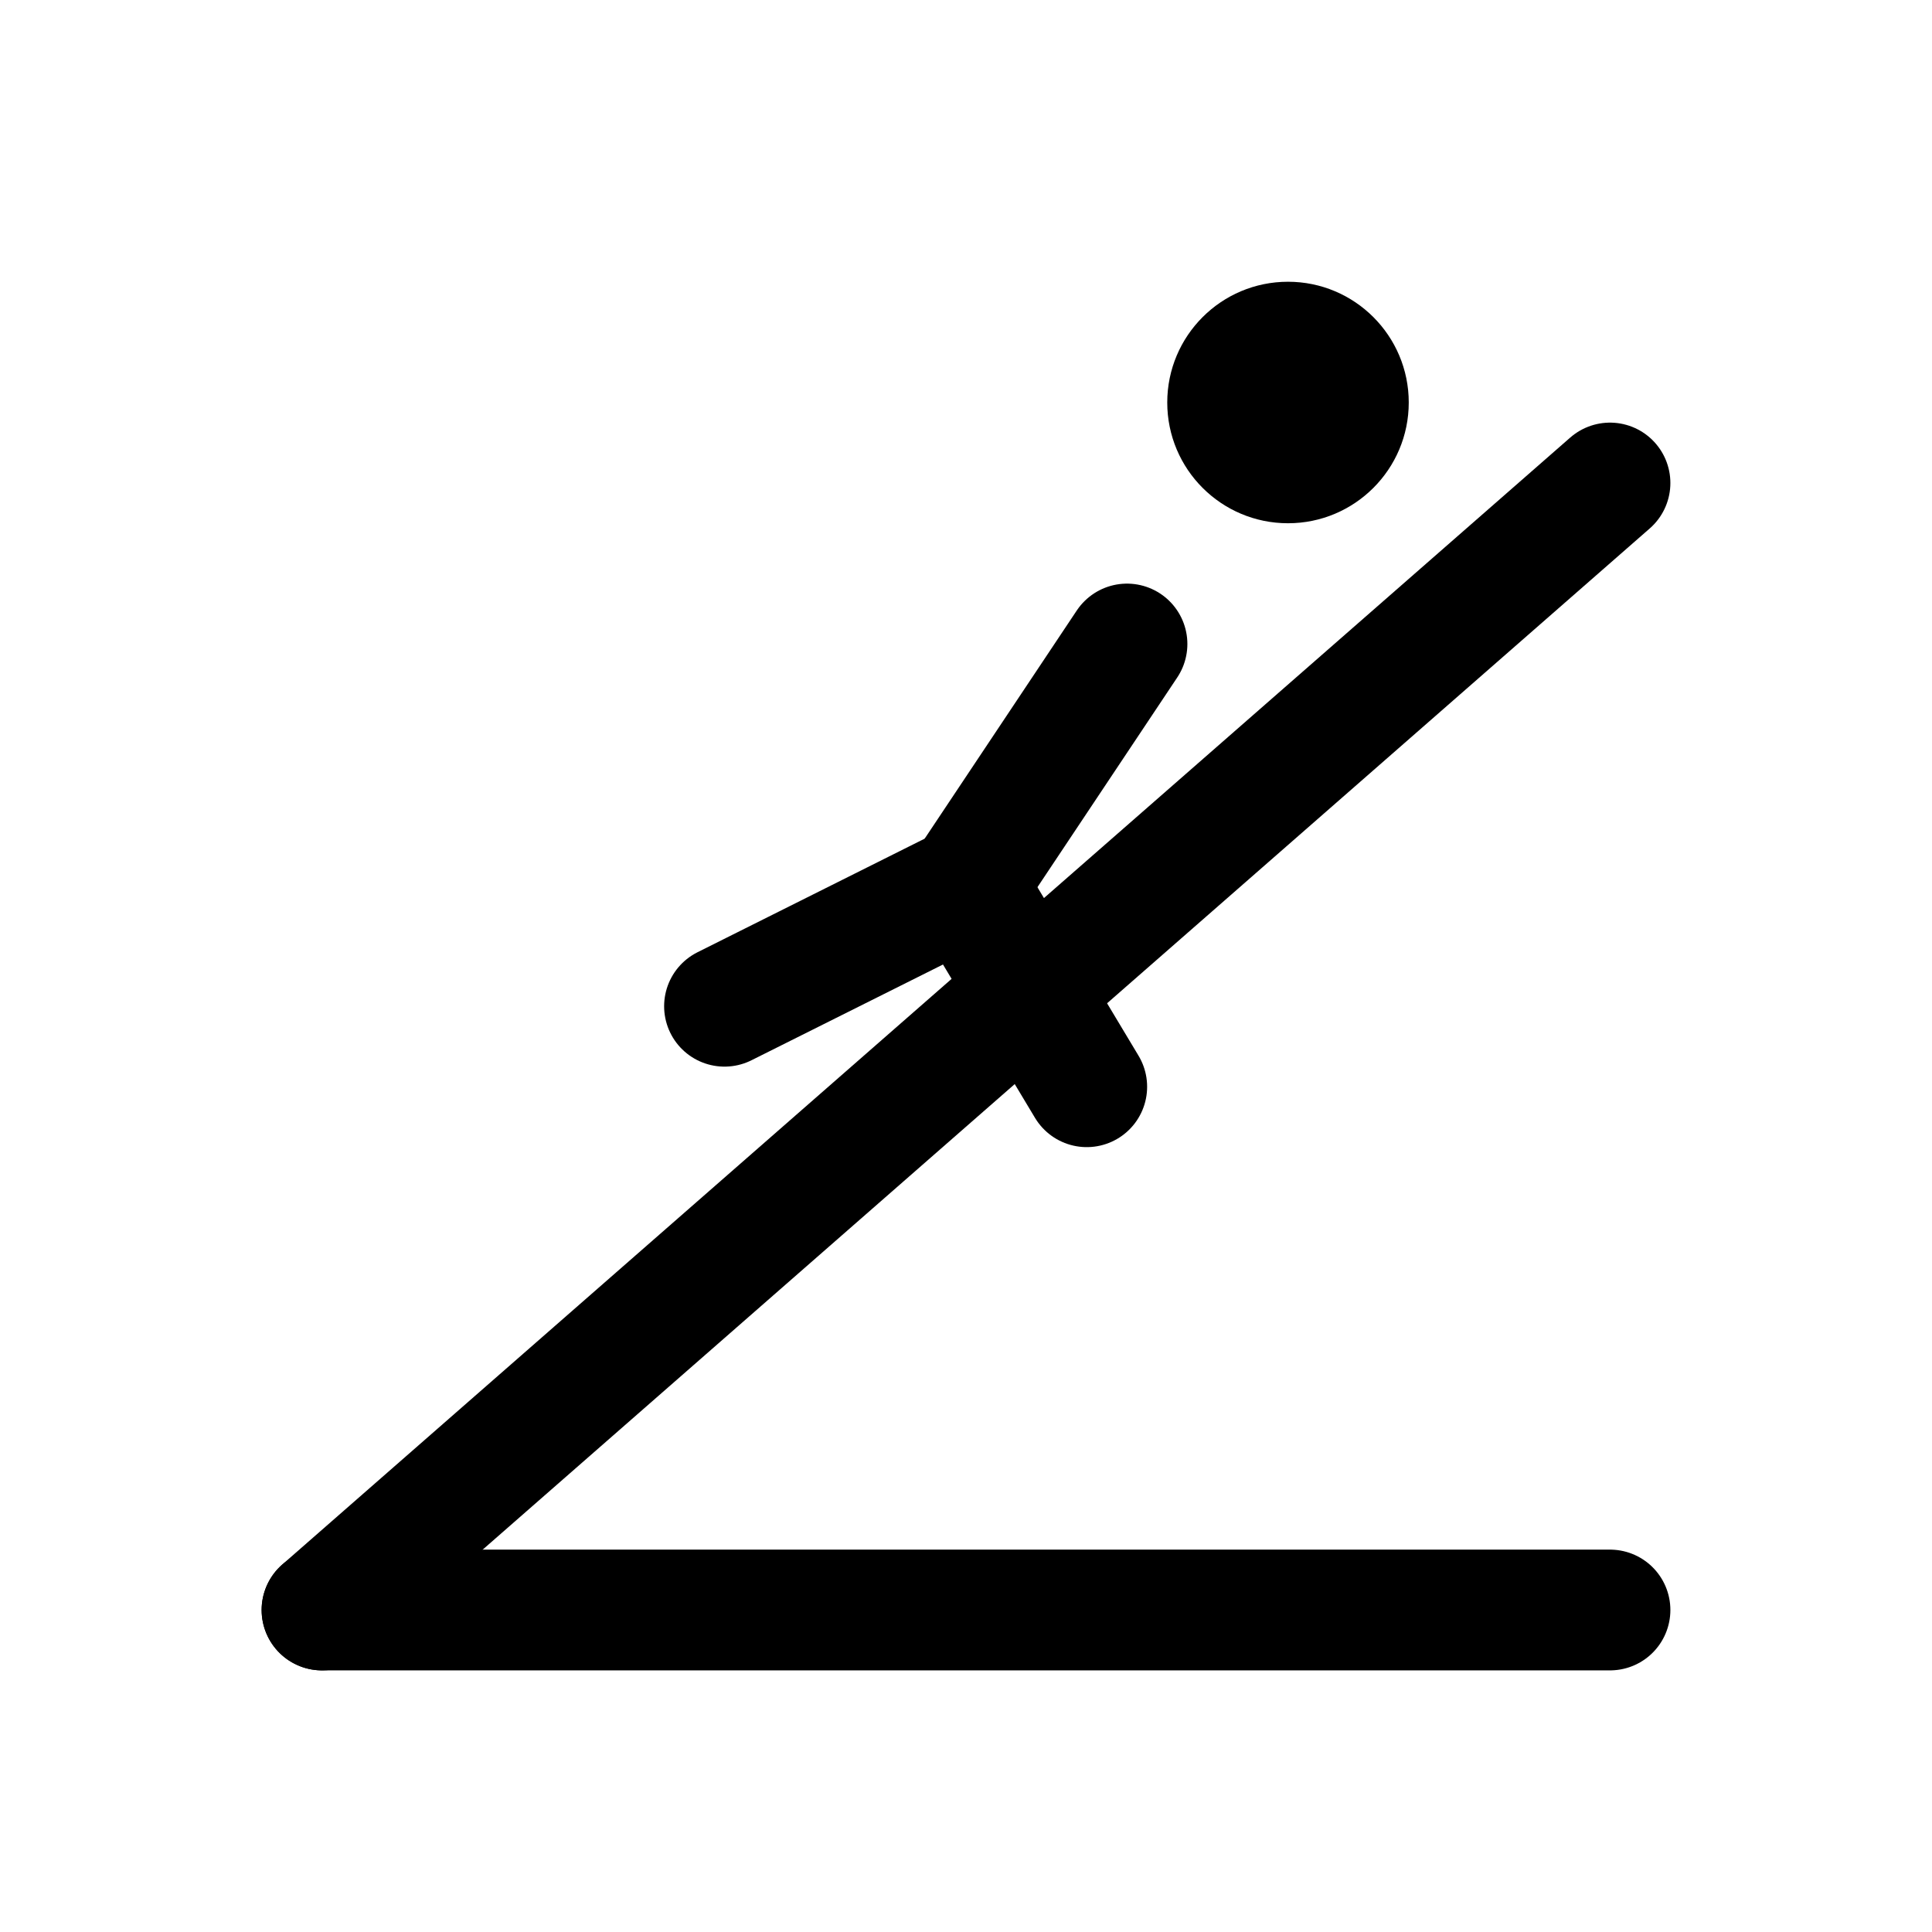
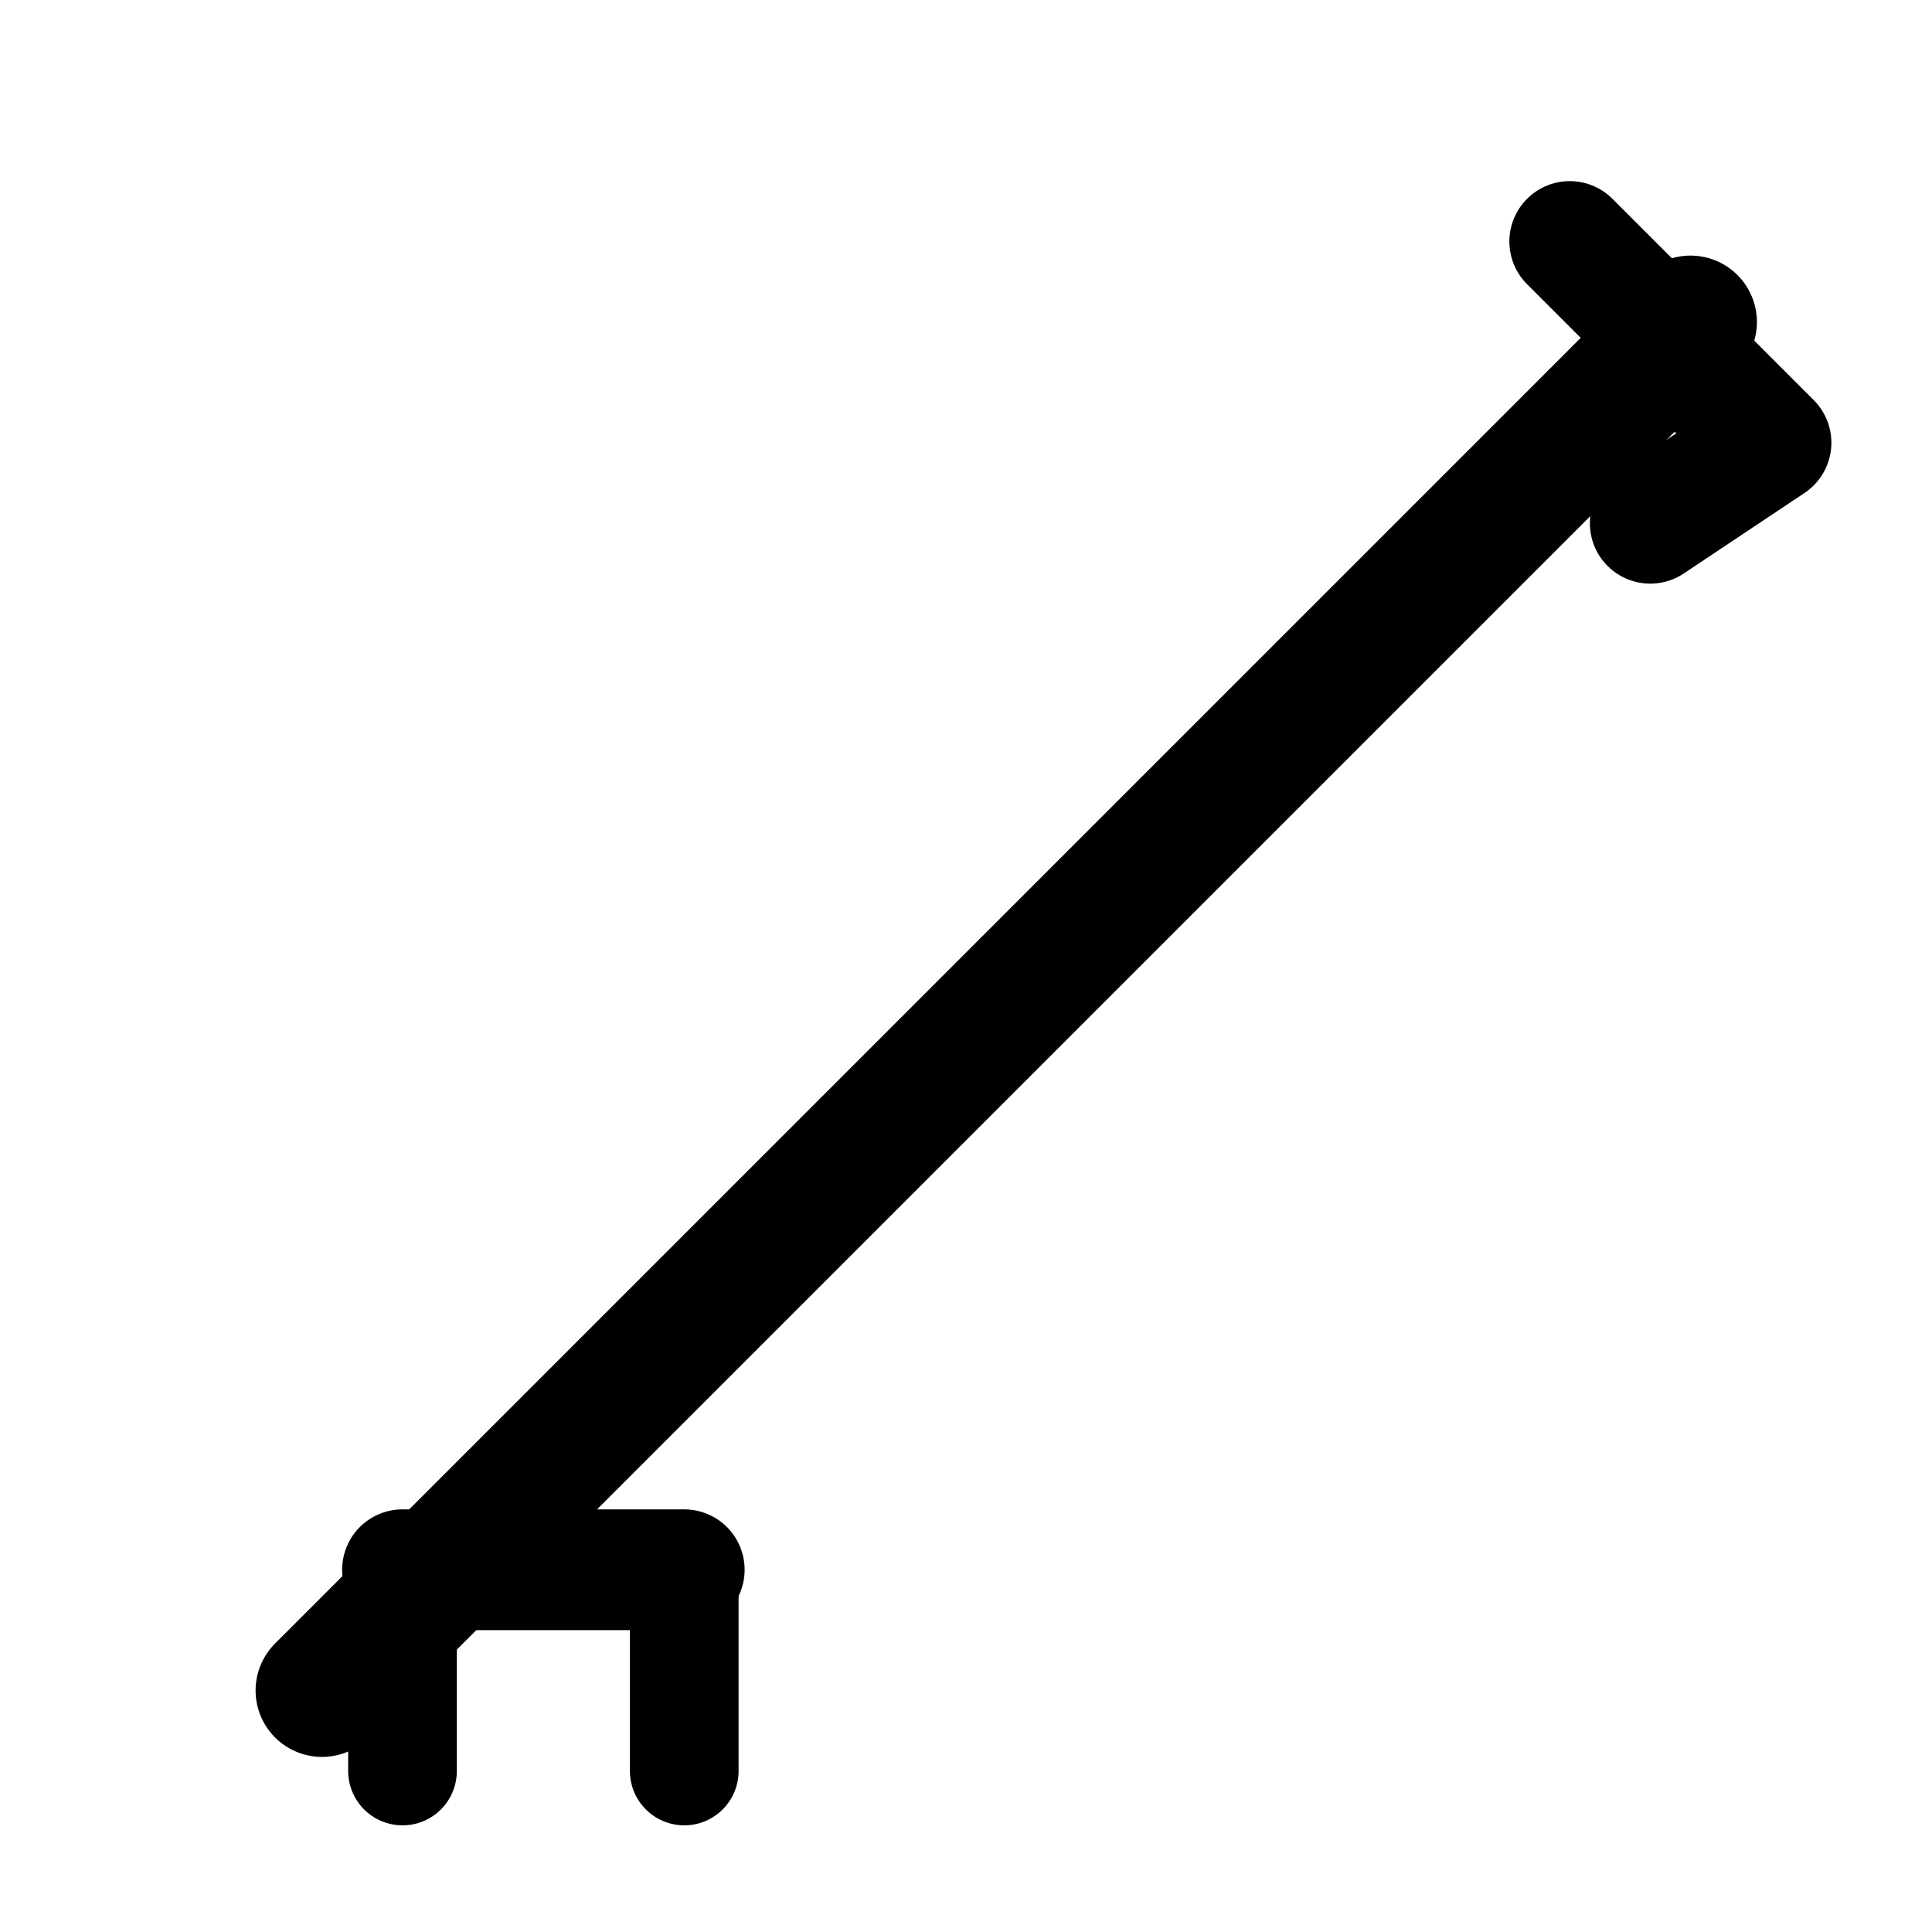
<svg xmlns="http://www.w3.org/2000/svg" viewBox="0 0 24 24" fill="none">
-   <path d="M4 20L20 6" stroke="#000" stroke-width="1.5" stroke-linecap="round" />
-   <circle cx="16" cy="5" r="1.5" fill="#000" />
-   <path d="M14 8l-2 3" stroke="#000" stroke-width="1.5" stroke-linecap="round" />
-   <path d="M12 11l-3 1.5" stroke="#000" stroke-width="1.5" stroke-linecap="round" />
-   <path d="M12 11l1.5 2.5" stroke="#000" stroke-width="1.5" stroke-linecap="round" />
-   <path d="M4 20h16" stroke="#000" stroke-width="1.5" stroke-linecap="round" />
+   <path d="M21 4L4 21" stroke="#000" stroke-width="1.65" stroke-linecap="round" />
+   <path d="M18.5 6.5L7 18" stroke="#000" stroke-width="1.35" stroke-linecap="round" opacity="0.38" />
+   <path d="M19.5 3l2.5 2.5-1.5 1" stroke="#000" stroke-width="1.5" stroke-linecap="round" stroke-linejoin="round" />
+   <path d="M5 19.5h3.5" stroke="#000" stroke-width="1.5" stroke-linecap="round" />
+   <path d="M5 19.5v2.5M8.5 19.5v2.5" stroke="#000" stroke-width="1.35" stroke-linecap="round" />
</svg>
